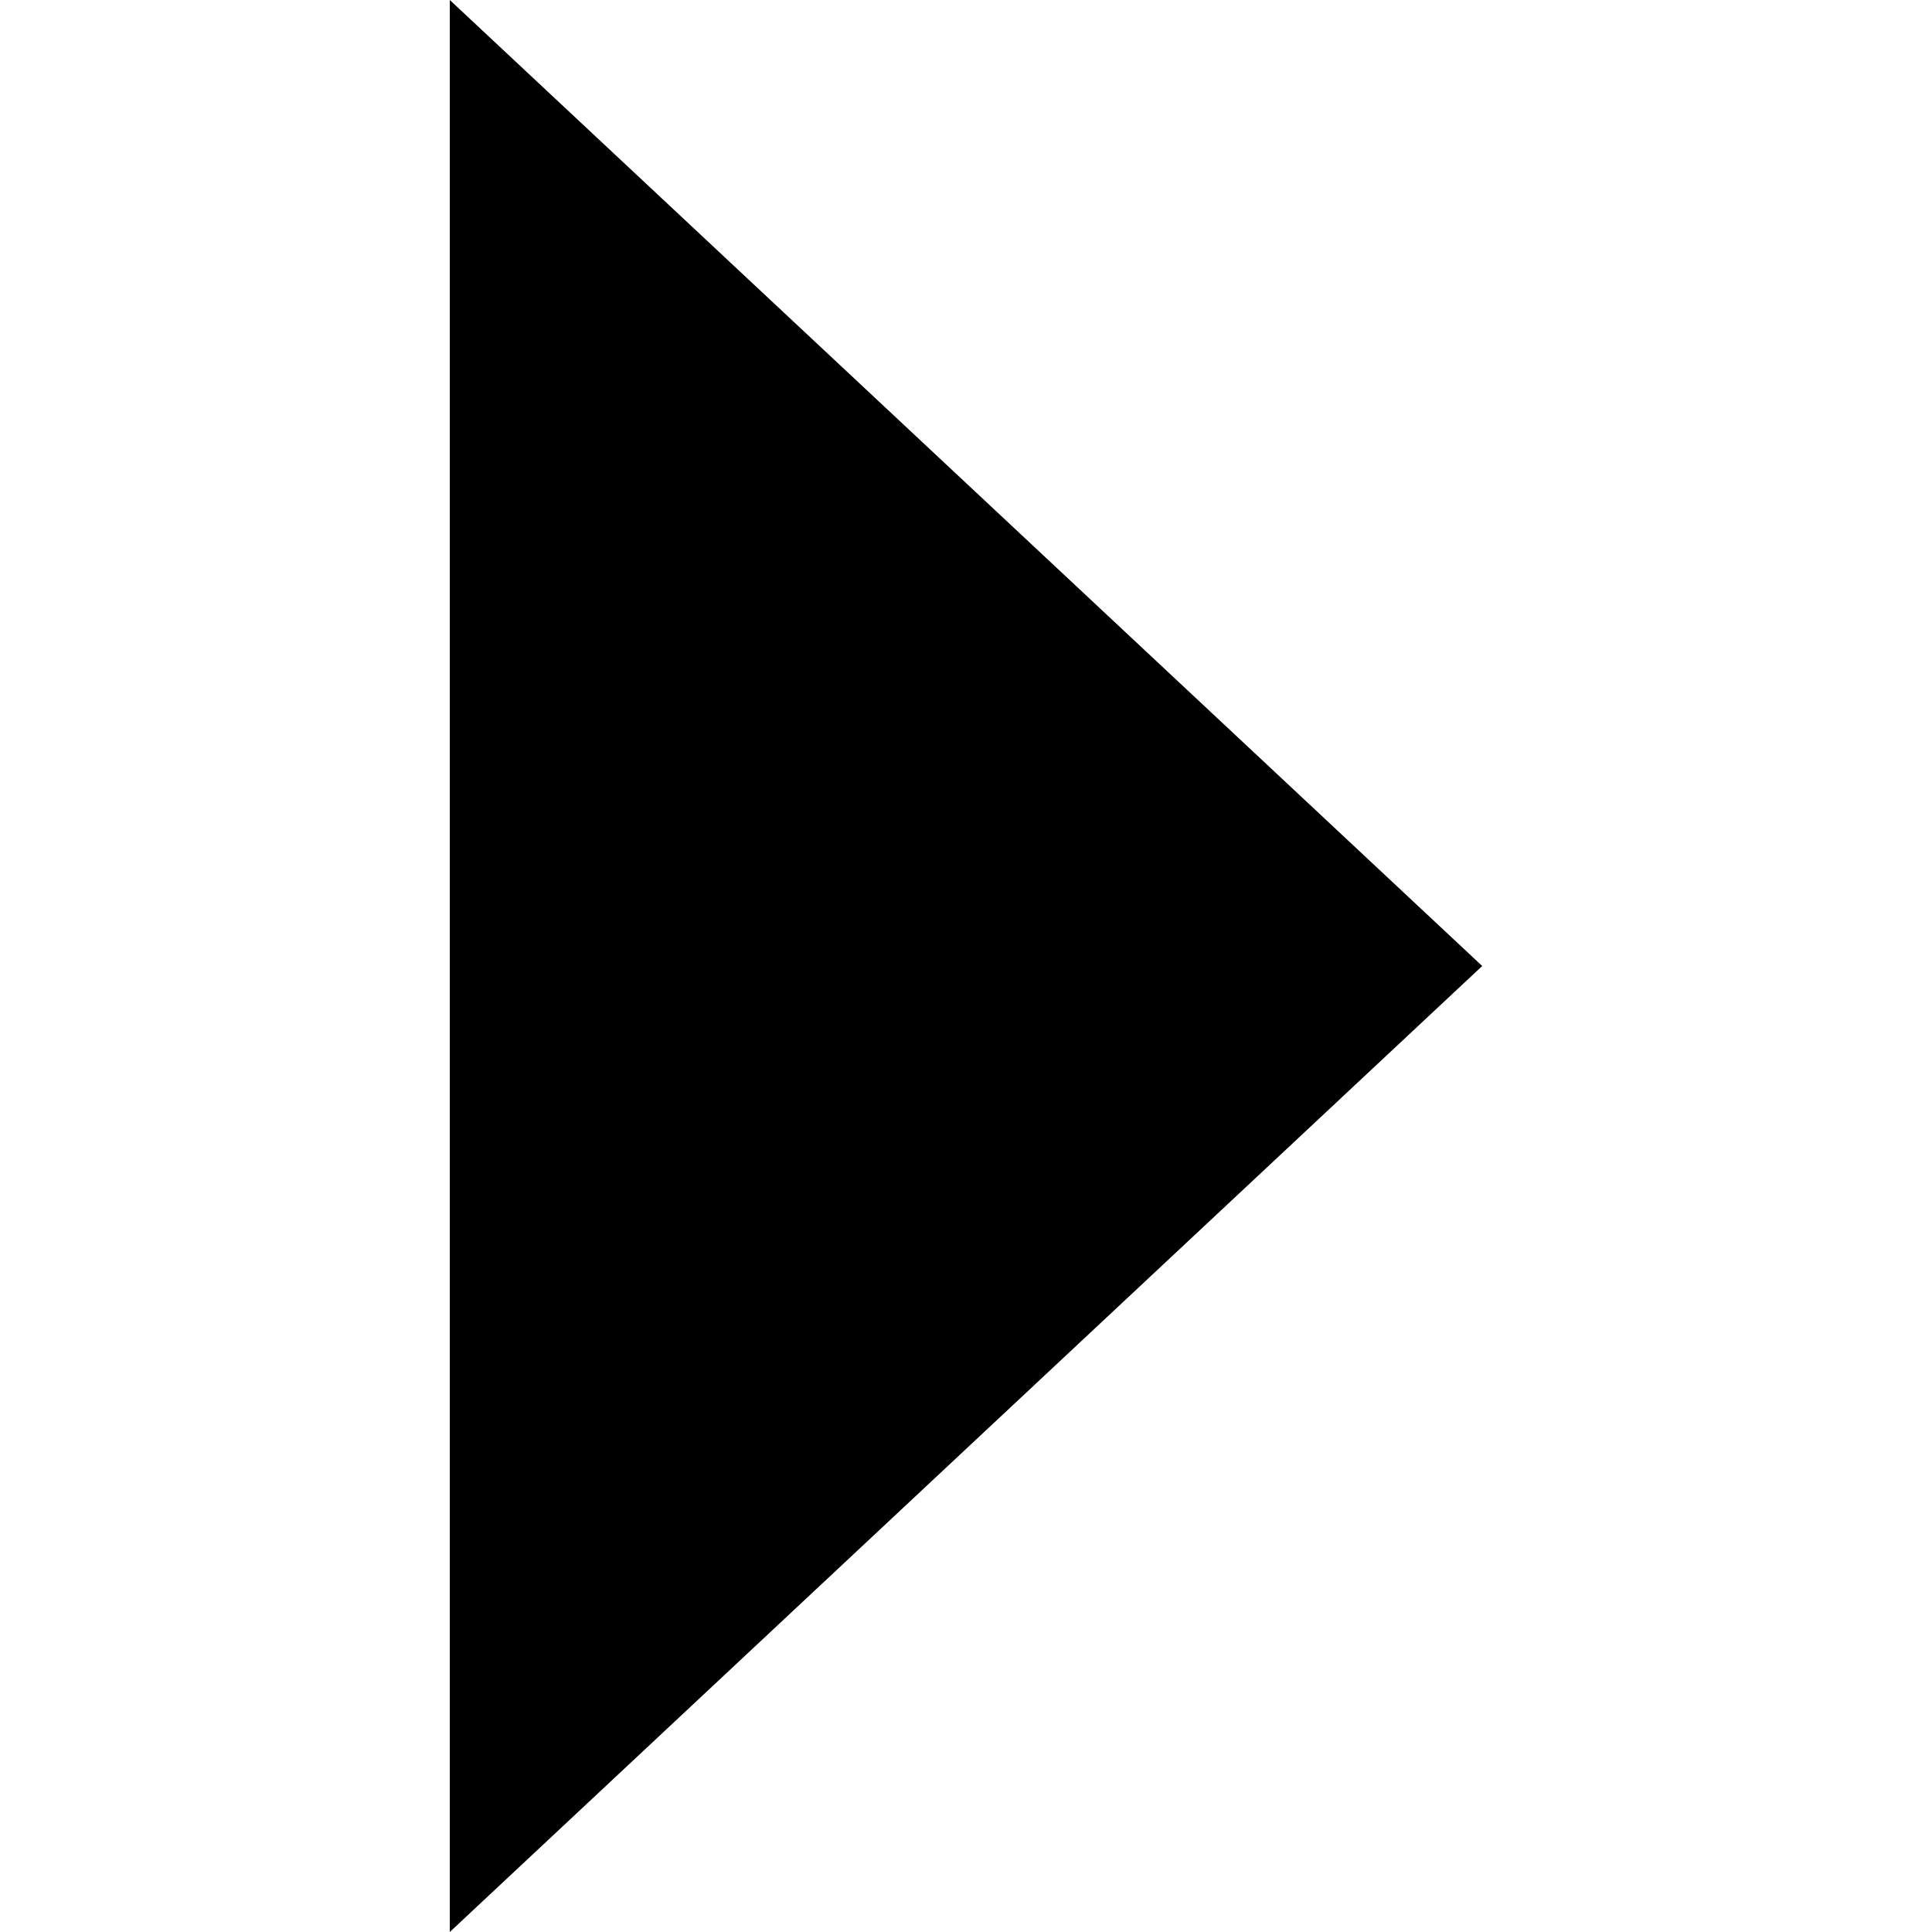
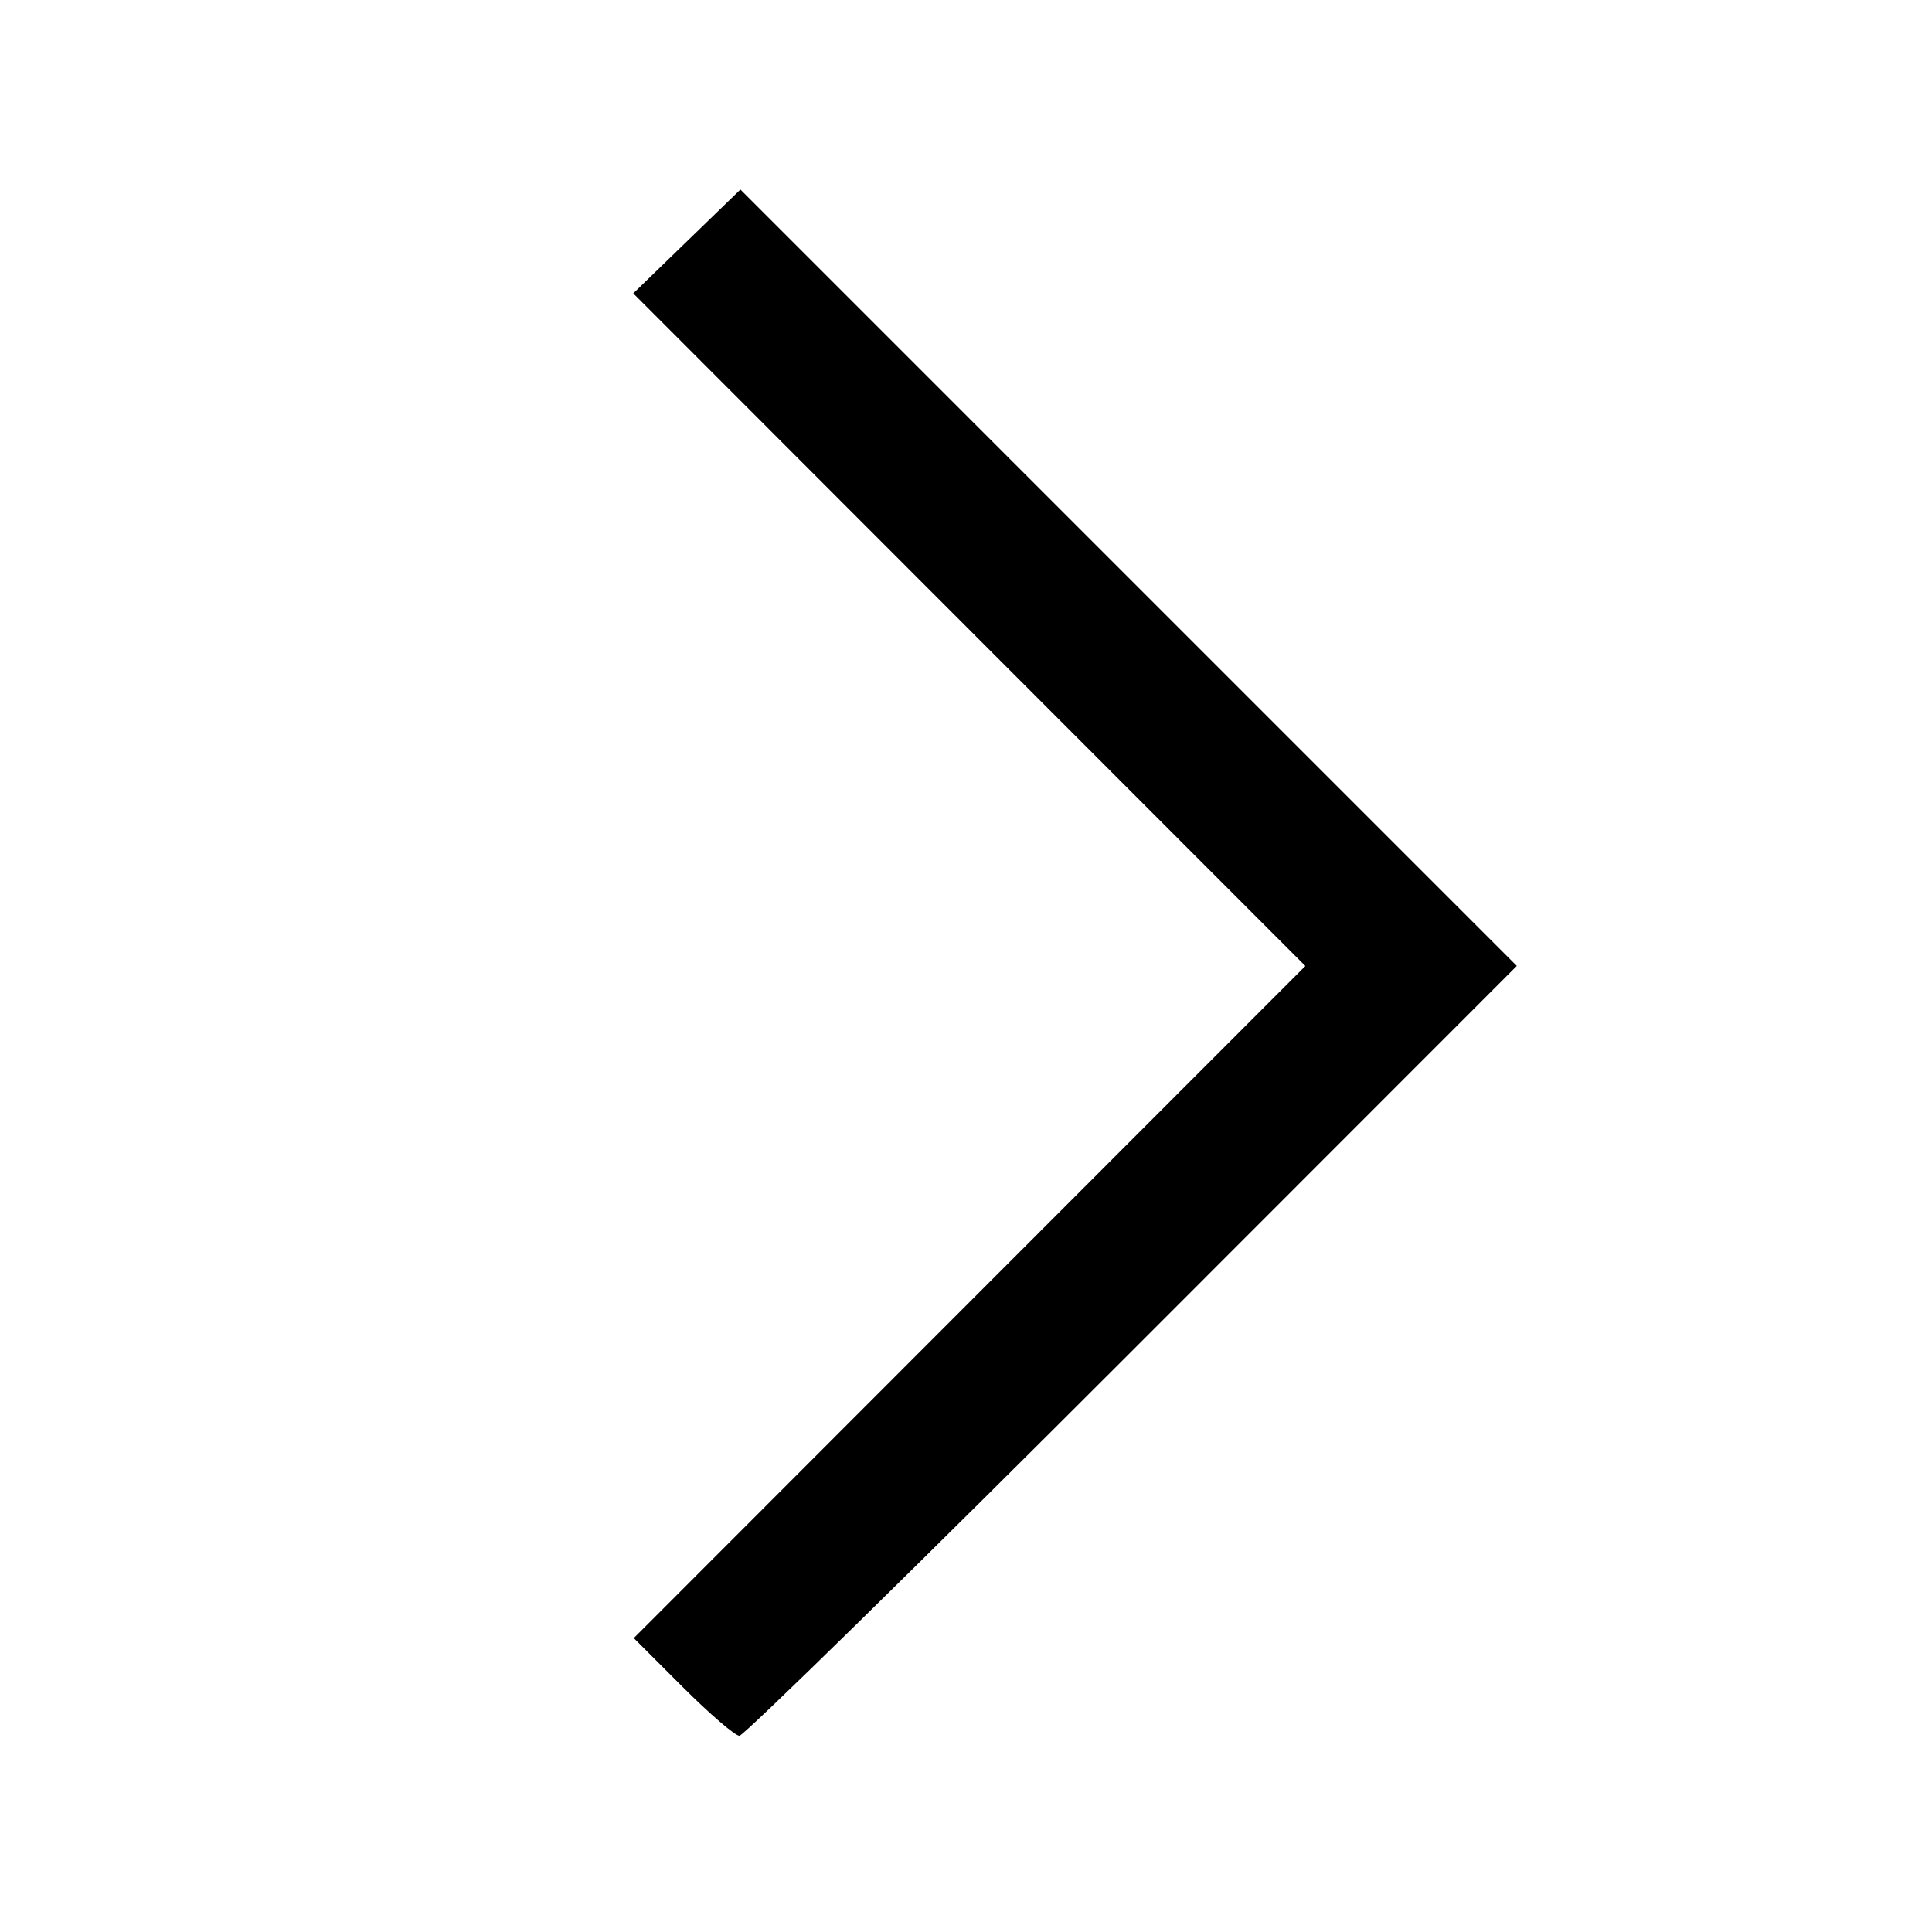
- <svg xmlns="http://www.w3.org/2000/svg" width="32" height="32" viewBox="0 0 32 32" id="svg2" version="1.1">
-   <defs id="defs4" />
-   <g id="layer1" transform="translate(0,-1020.362)">
-     <path style="fill:#000000;fill-opacity:1;fill-rule:evenodd;stroke:none;stroke-width:1px;stroke-linecap:butt;stroke-linejoin:miter;stroke-opacity:1" d="m 24.55,1036.362 -17.1,-16 0,32 z" id="path3336" />
-   </g>
+ <svg xmlns="http://www.w3.org/2000/svg" id="svg2" version="1.1" width="160" height="160" viewBox="0 0 160 160">
+   <defs id="defs6" />
+   <path style="fill:#000000" d="m 56.532,139.705 -4.045,-4.045 27.809,-27.83 27.809,-27.83 -27.831,-27.852 -27.831,-27.852 4.437,-4.3 4.437,-4.3 32.149,32.149 32.149,32.149 -31.86,31.878 c -17.523,17.533 -32.156,31.878 -32.518,31.878 -0.362,0 -2.479,-1.82 -4.704,-4.045 z" id="path4138" />
</svg>
